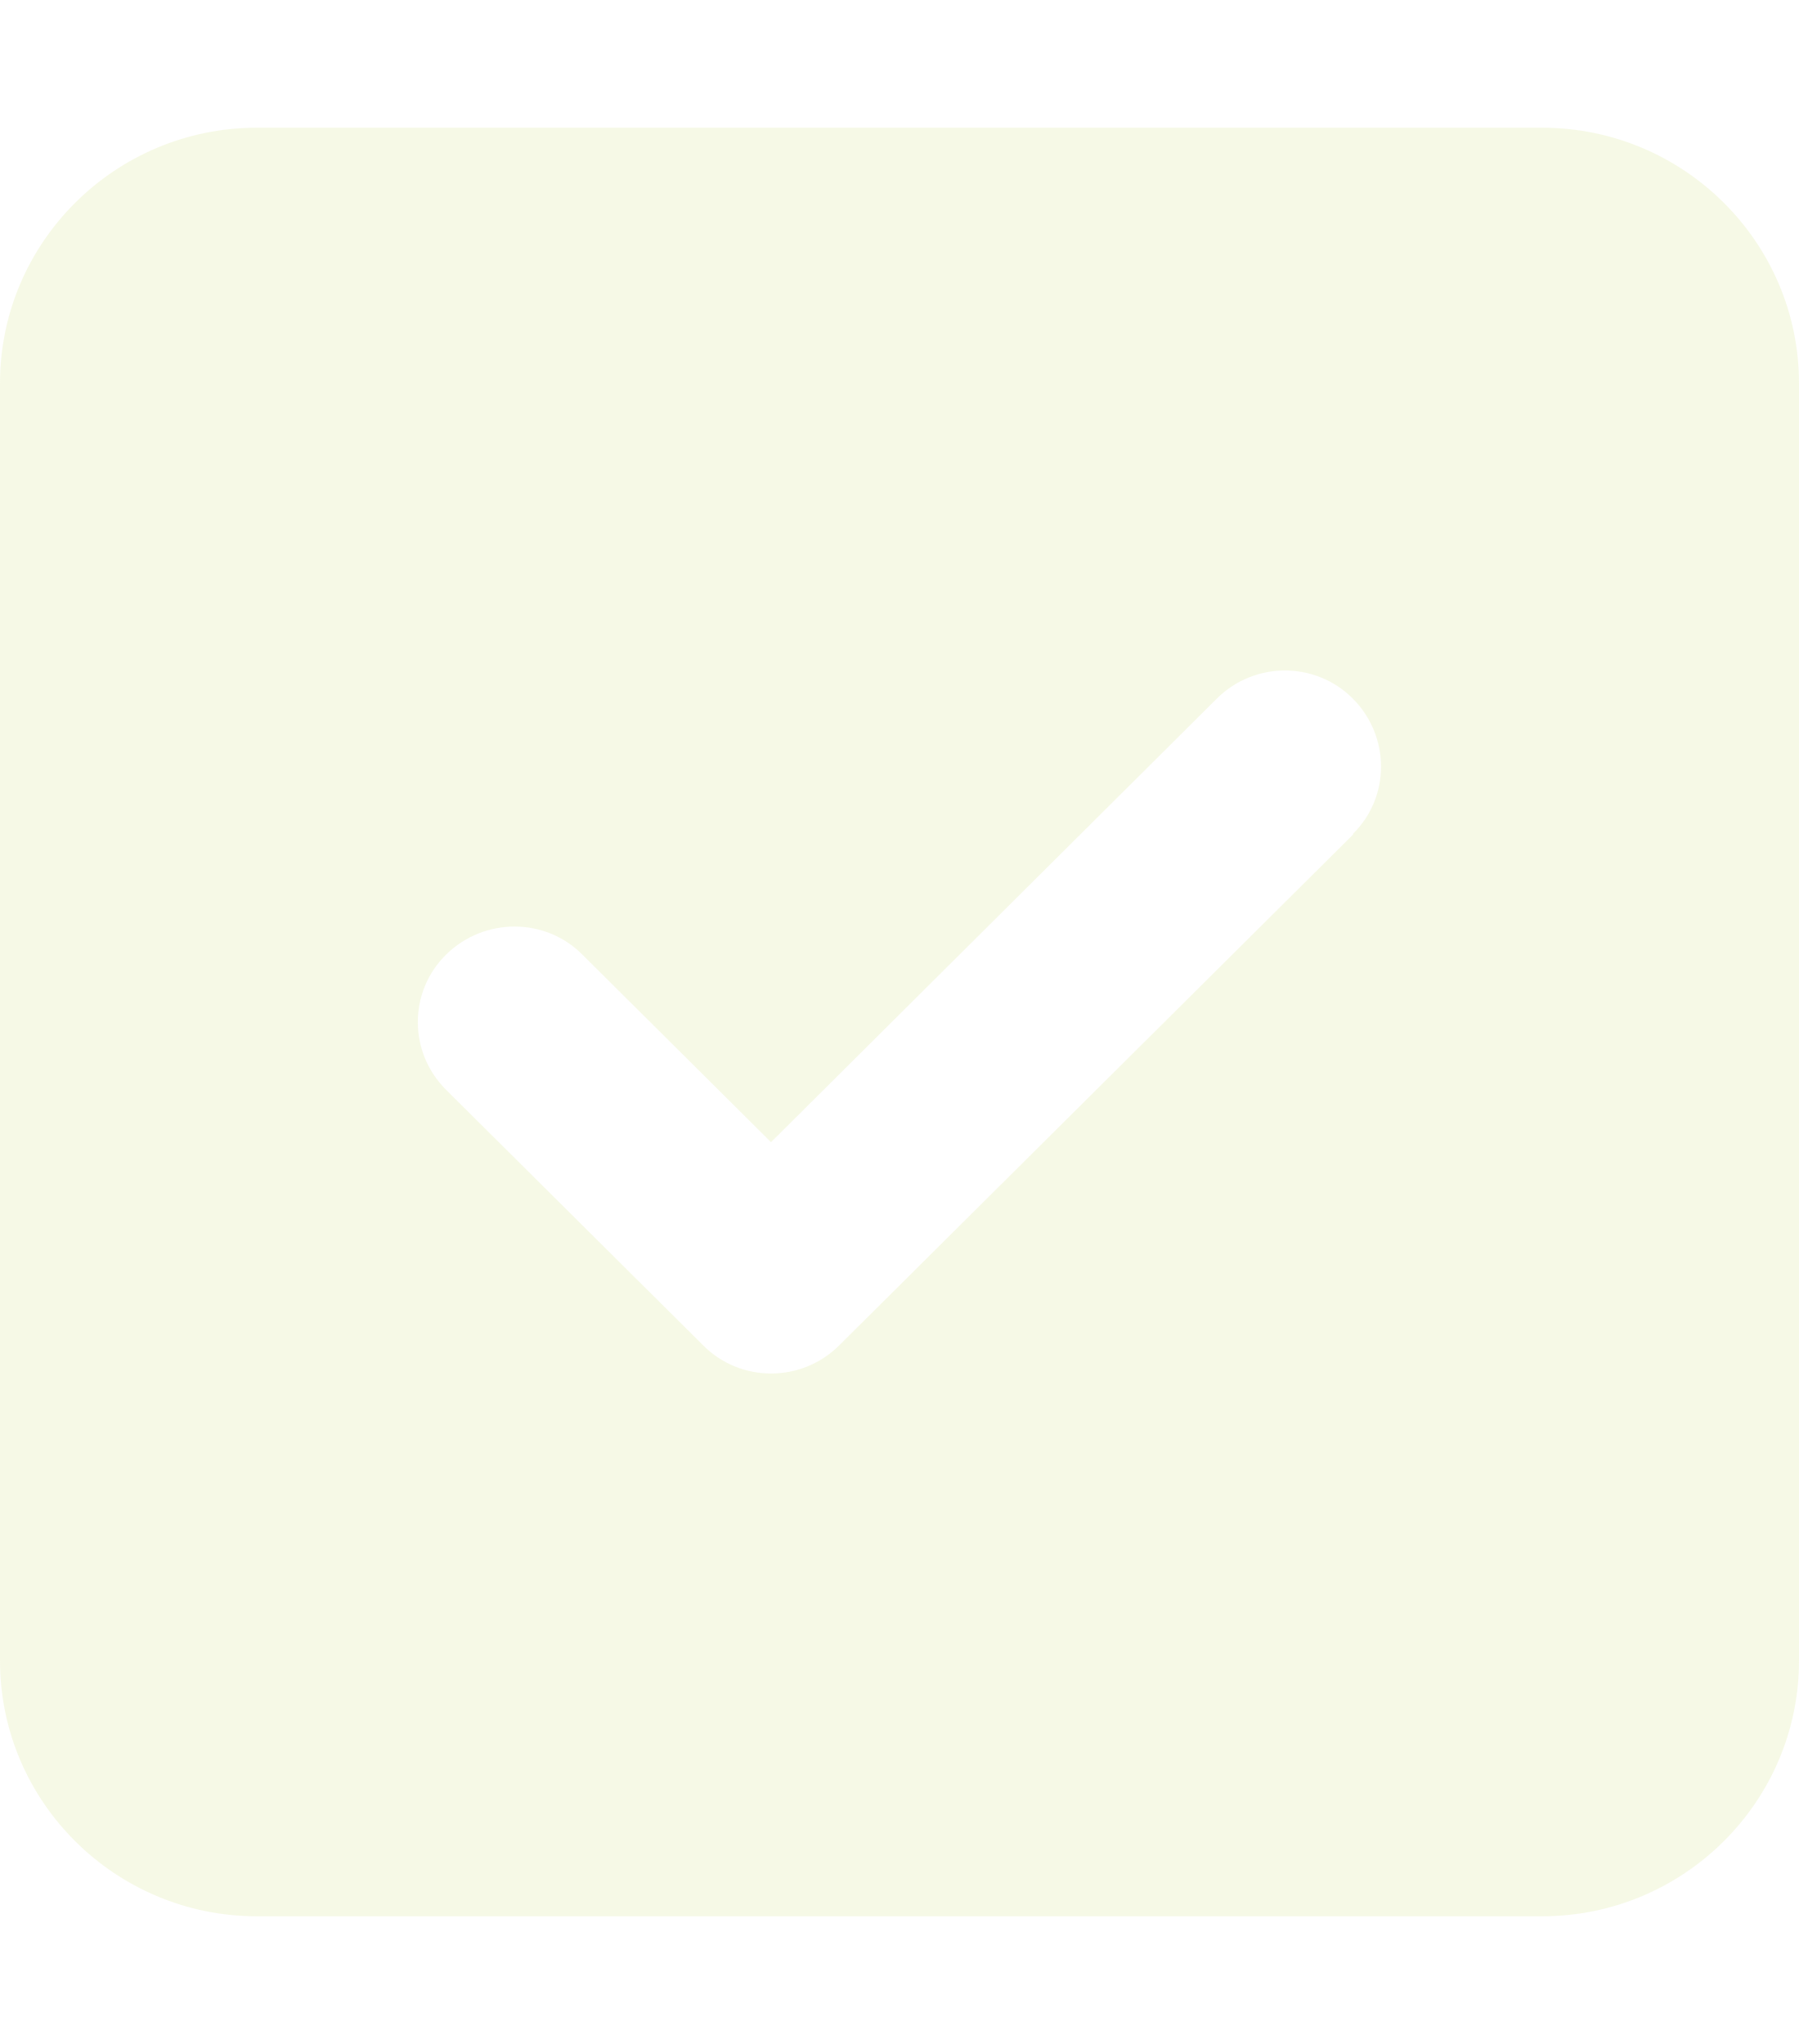
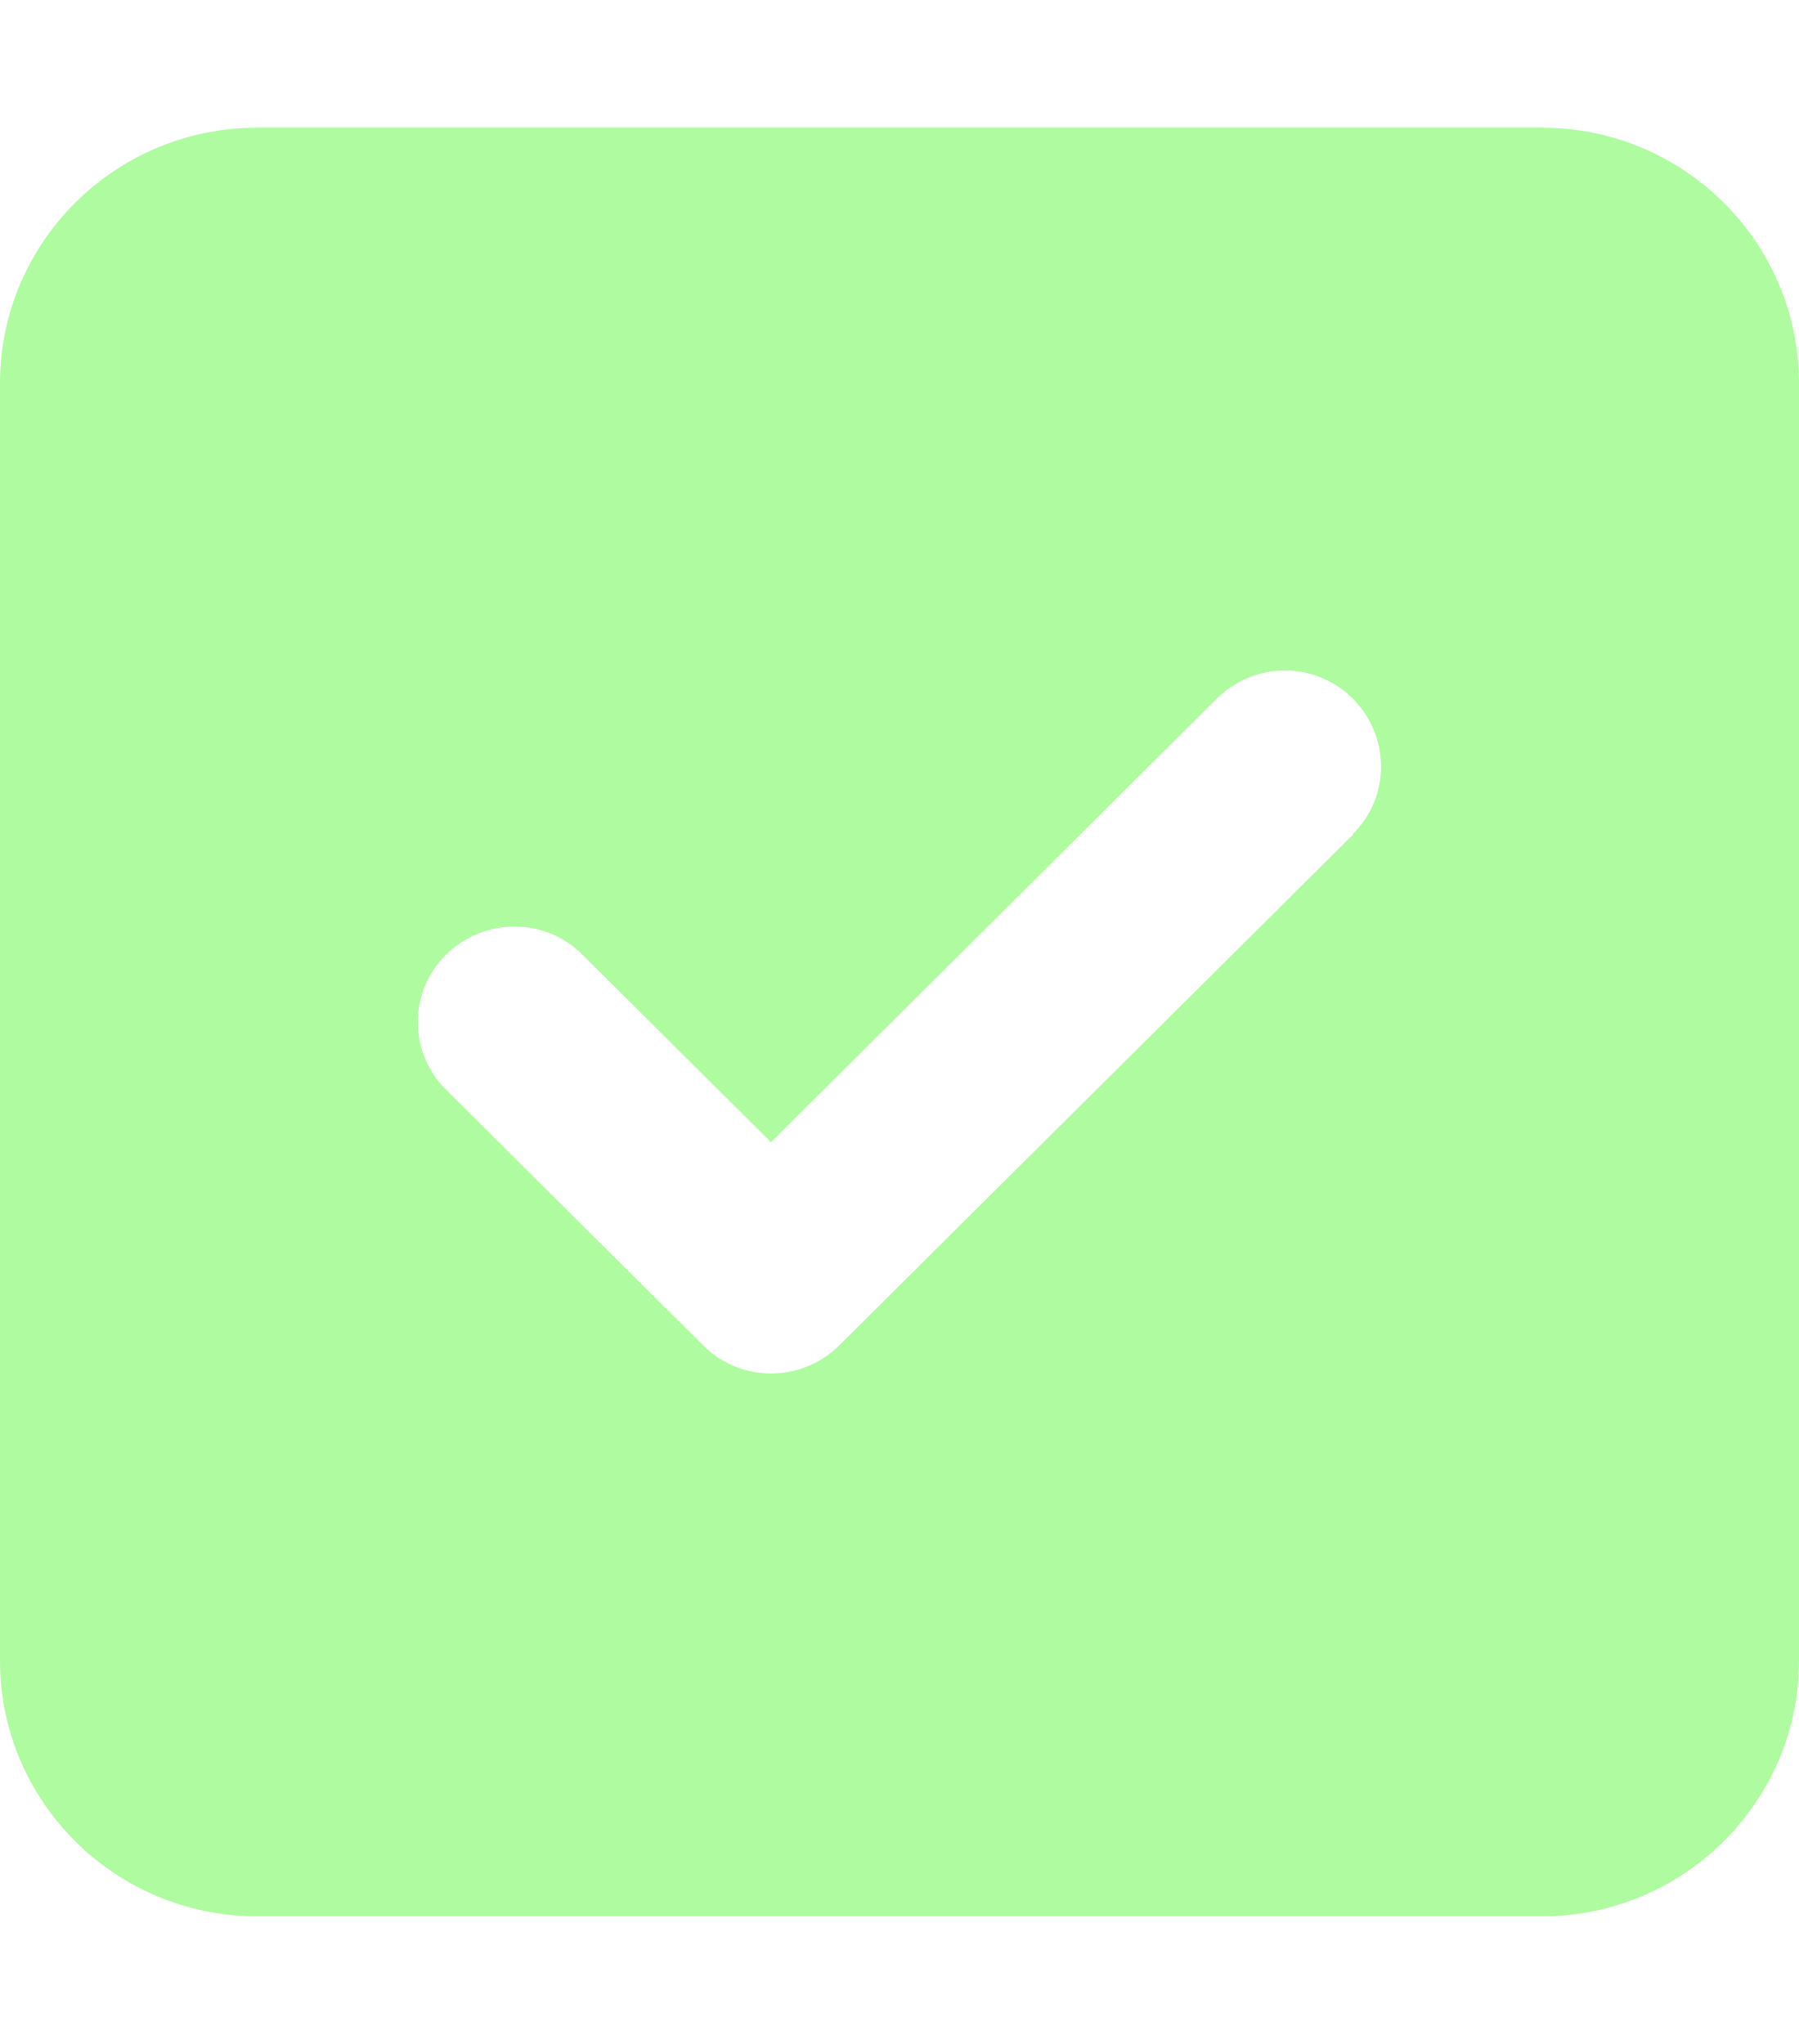
<svg xmlns="http://www.w3.org/2000/svg" width="22" height="25" viewBox="0 0 22 25" fill="none">
-   <path d="M3.143 1.562C1.409 1.562 0 2.964 0 4.688V20.312C0 22.036 1.409 23.438 3.143 23.438H18.857C20.591 23.438 22 22.036 22 20.312V4.688C22 2.964 20.591 1.562 18.857 1.562H3.143ZM16.549 10.205L10.263 16.455C9.802 16.914 9.055 16.914 8.599 16.455L5.456 13.33C4.994 12.871 4.994 12.129 5.456 11.675C5.917 11.221 6.664 11.216 7.121 11.675L9.429 13.97L14.88 8.545C15.341 8.086 16.087 8.086 16.544 8.545C17.001 9.004 17.006 9.746 16.544 10.2L16.549 10.205Z" fill="#EEF5CE" fill-opacity="0.5" />
+   <path d="M3.143 1.562C1.409 1.562 0 2.964 0 4.688V20.312C0 22.036 1.409 23.438 3.143 23.438H18.857C20.591 23.438 22 22.036 22 20.312V4.688C22 2.964 20.591 1.562 18.857 1.562H3.143ZM16.549 10.205L10.263 16.455C9.802 16.914 9.055 16.914 8.599 16.455L5.456 13.33C4.994 12.871 4.994 12.129 5.456 11.675C5.917 11.221 6.664 11.216 7.121 11.675L9.429 13.97L14.88 8.545C15.341 8.086 16.087 8.086 16.544 8.545C17.001 9.004 17.006 9.746 16.544 10.2L16.549 10.205Z" fill="#60F941" fill-opacity="0.5" />
</svg>
